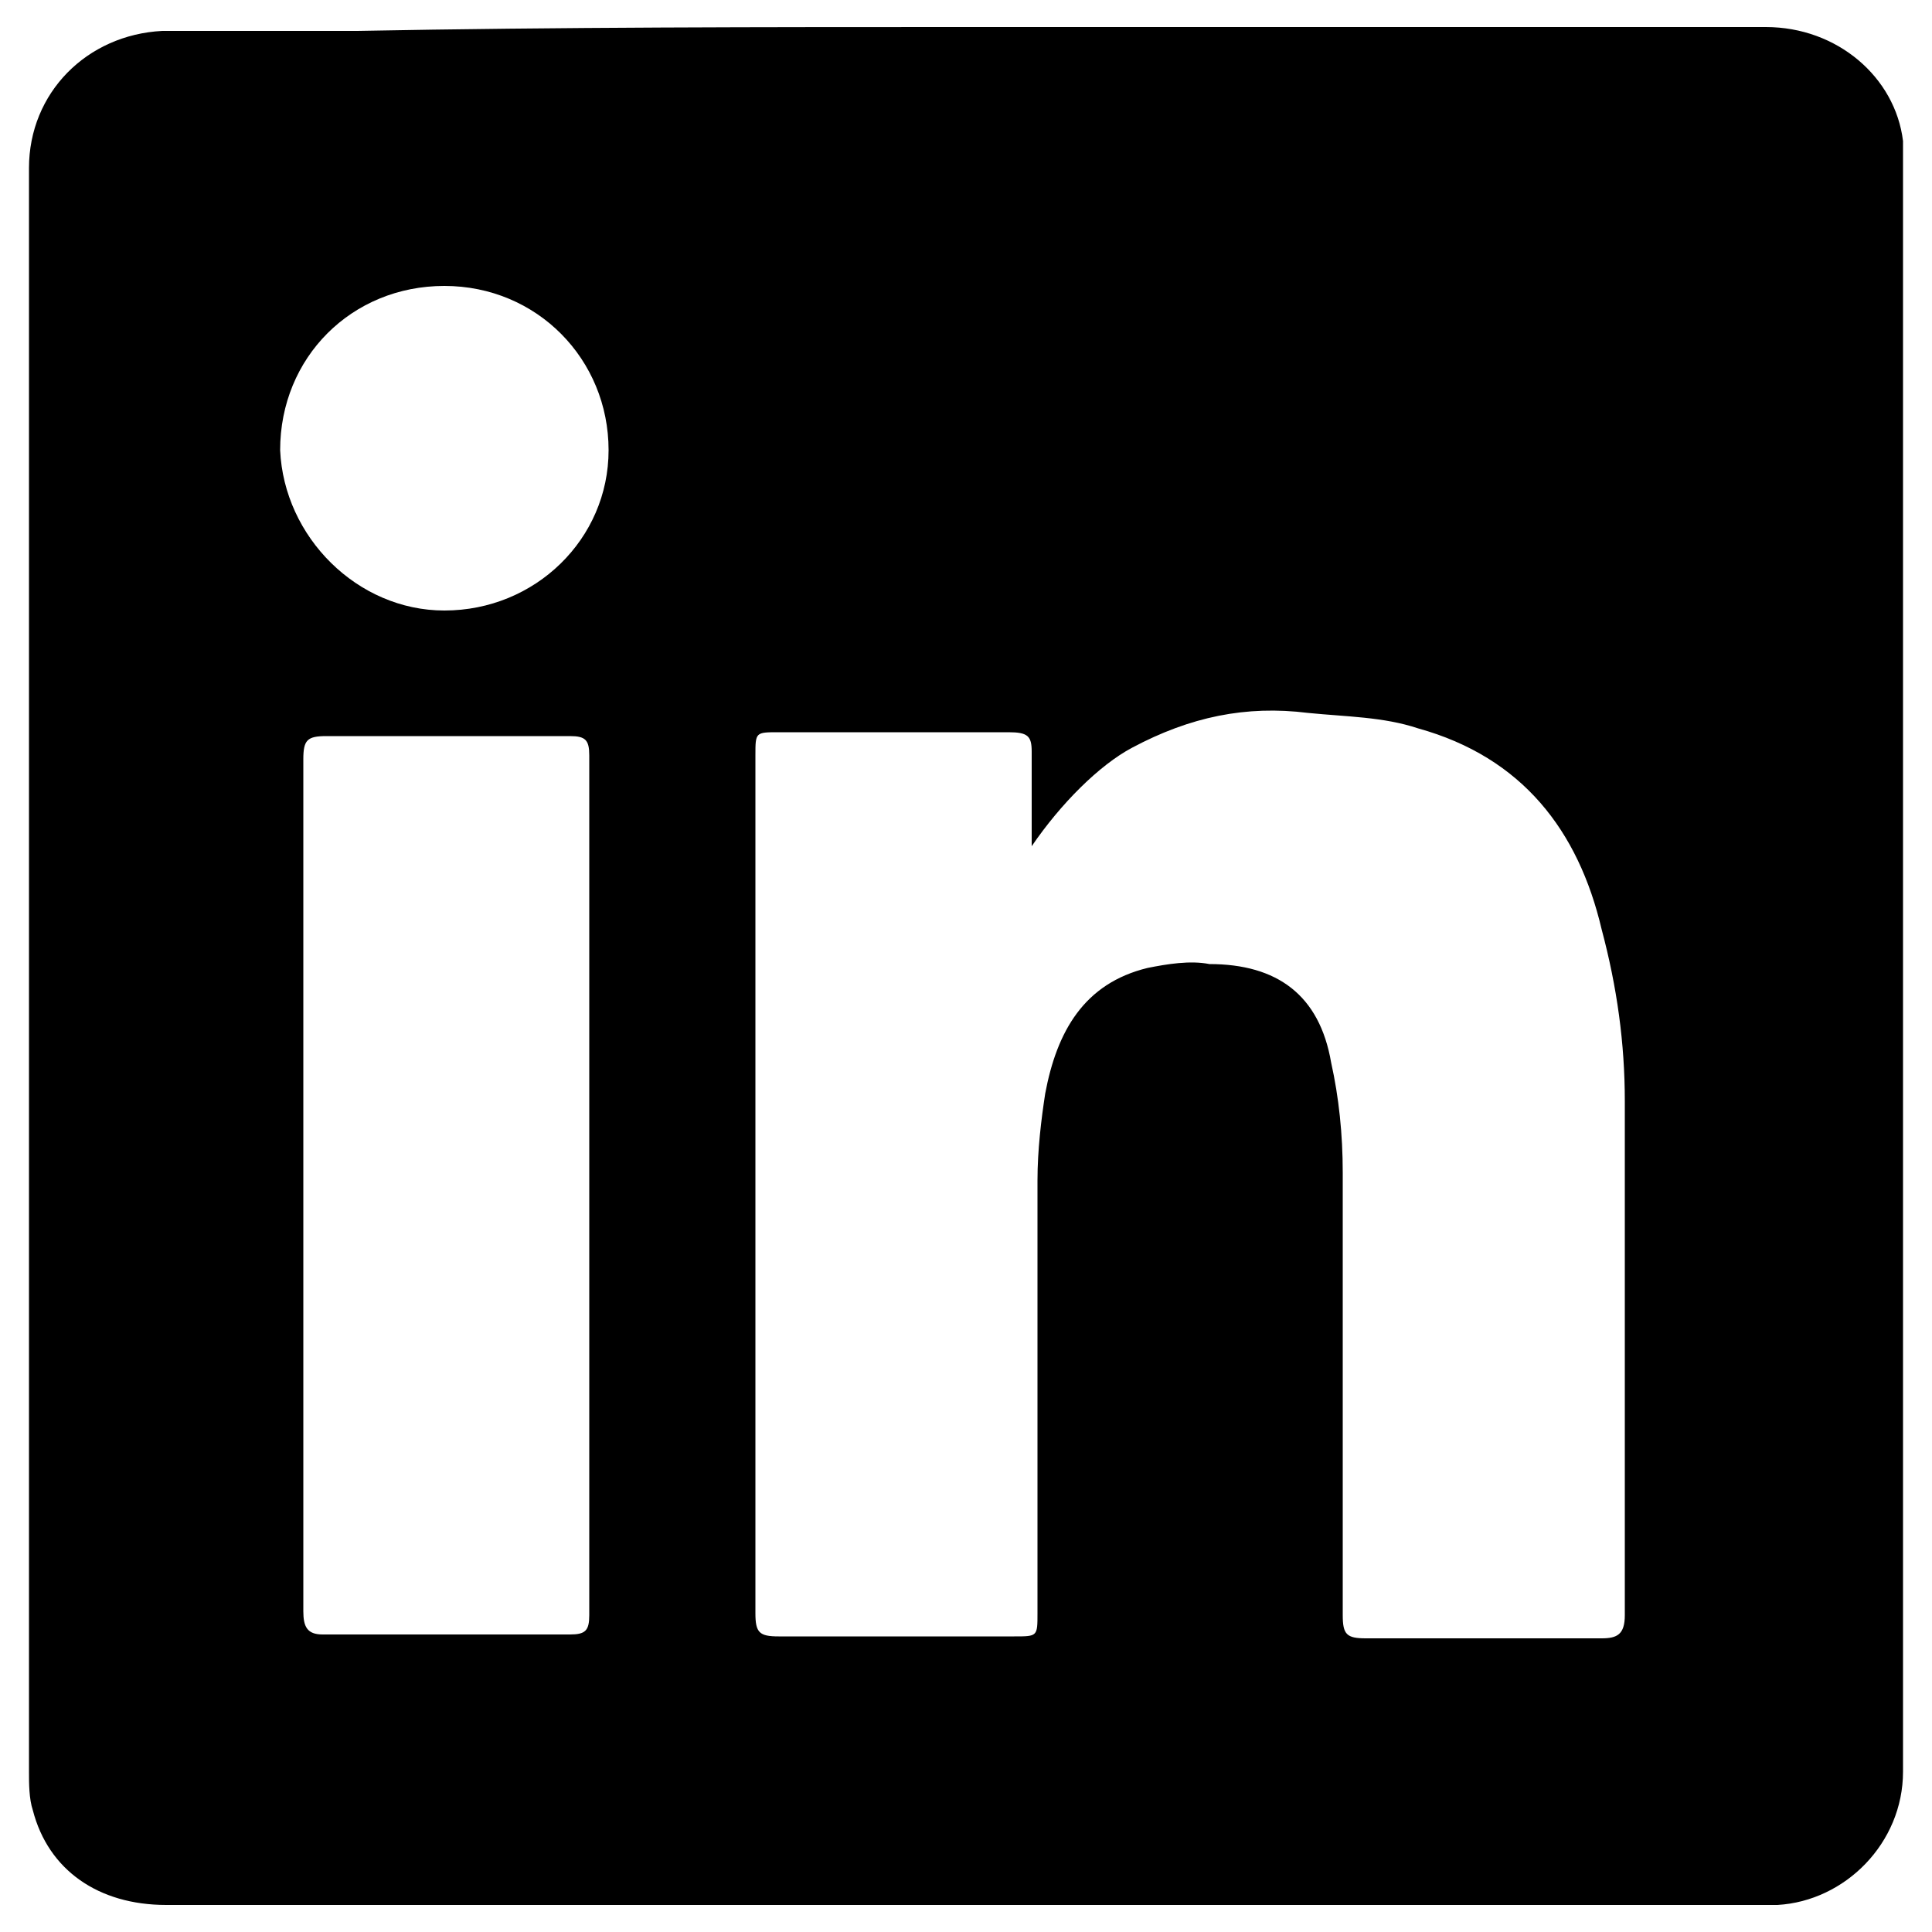
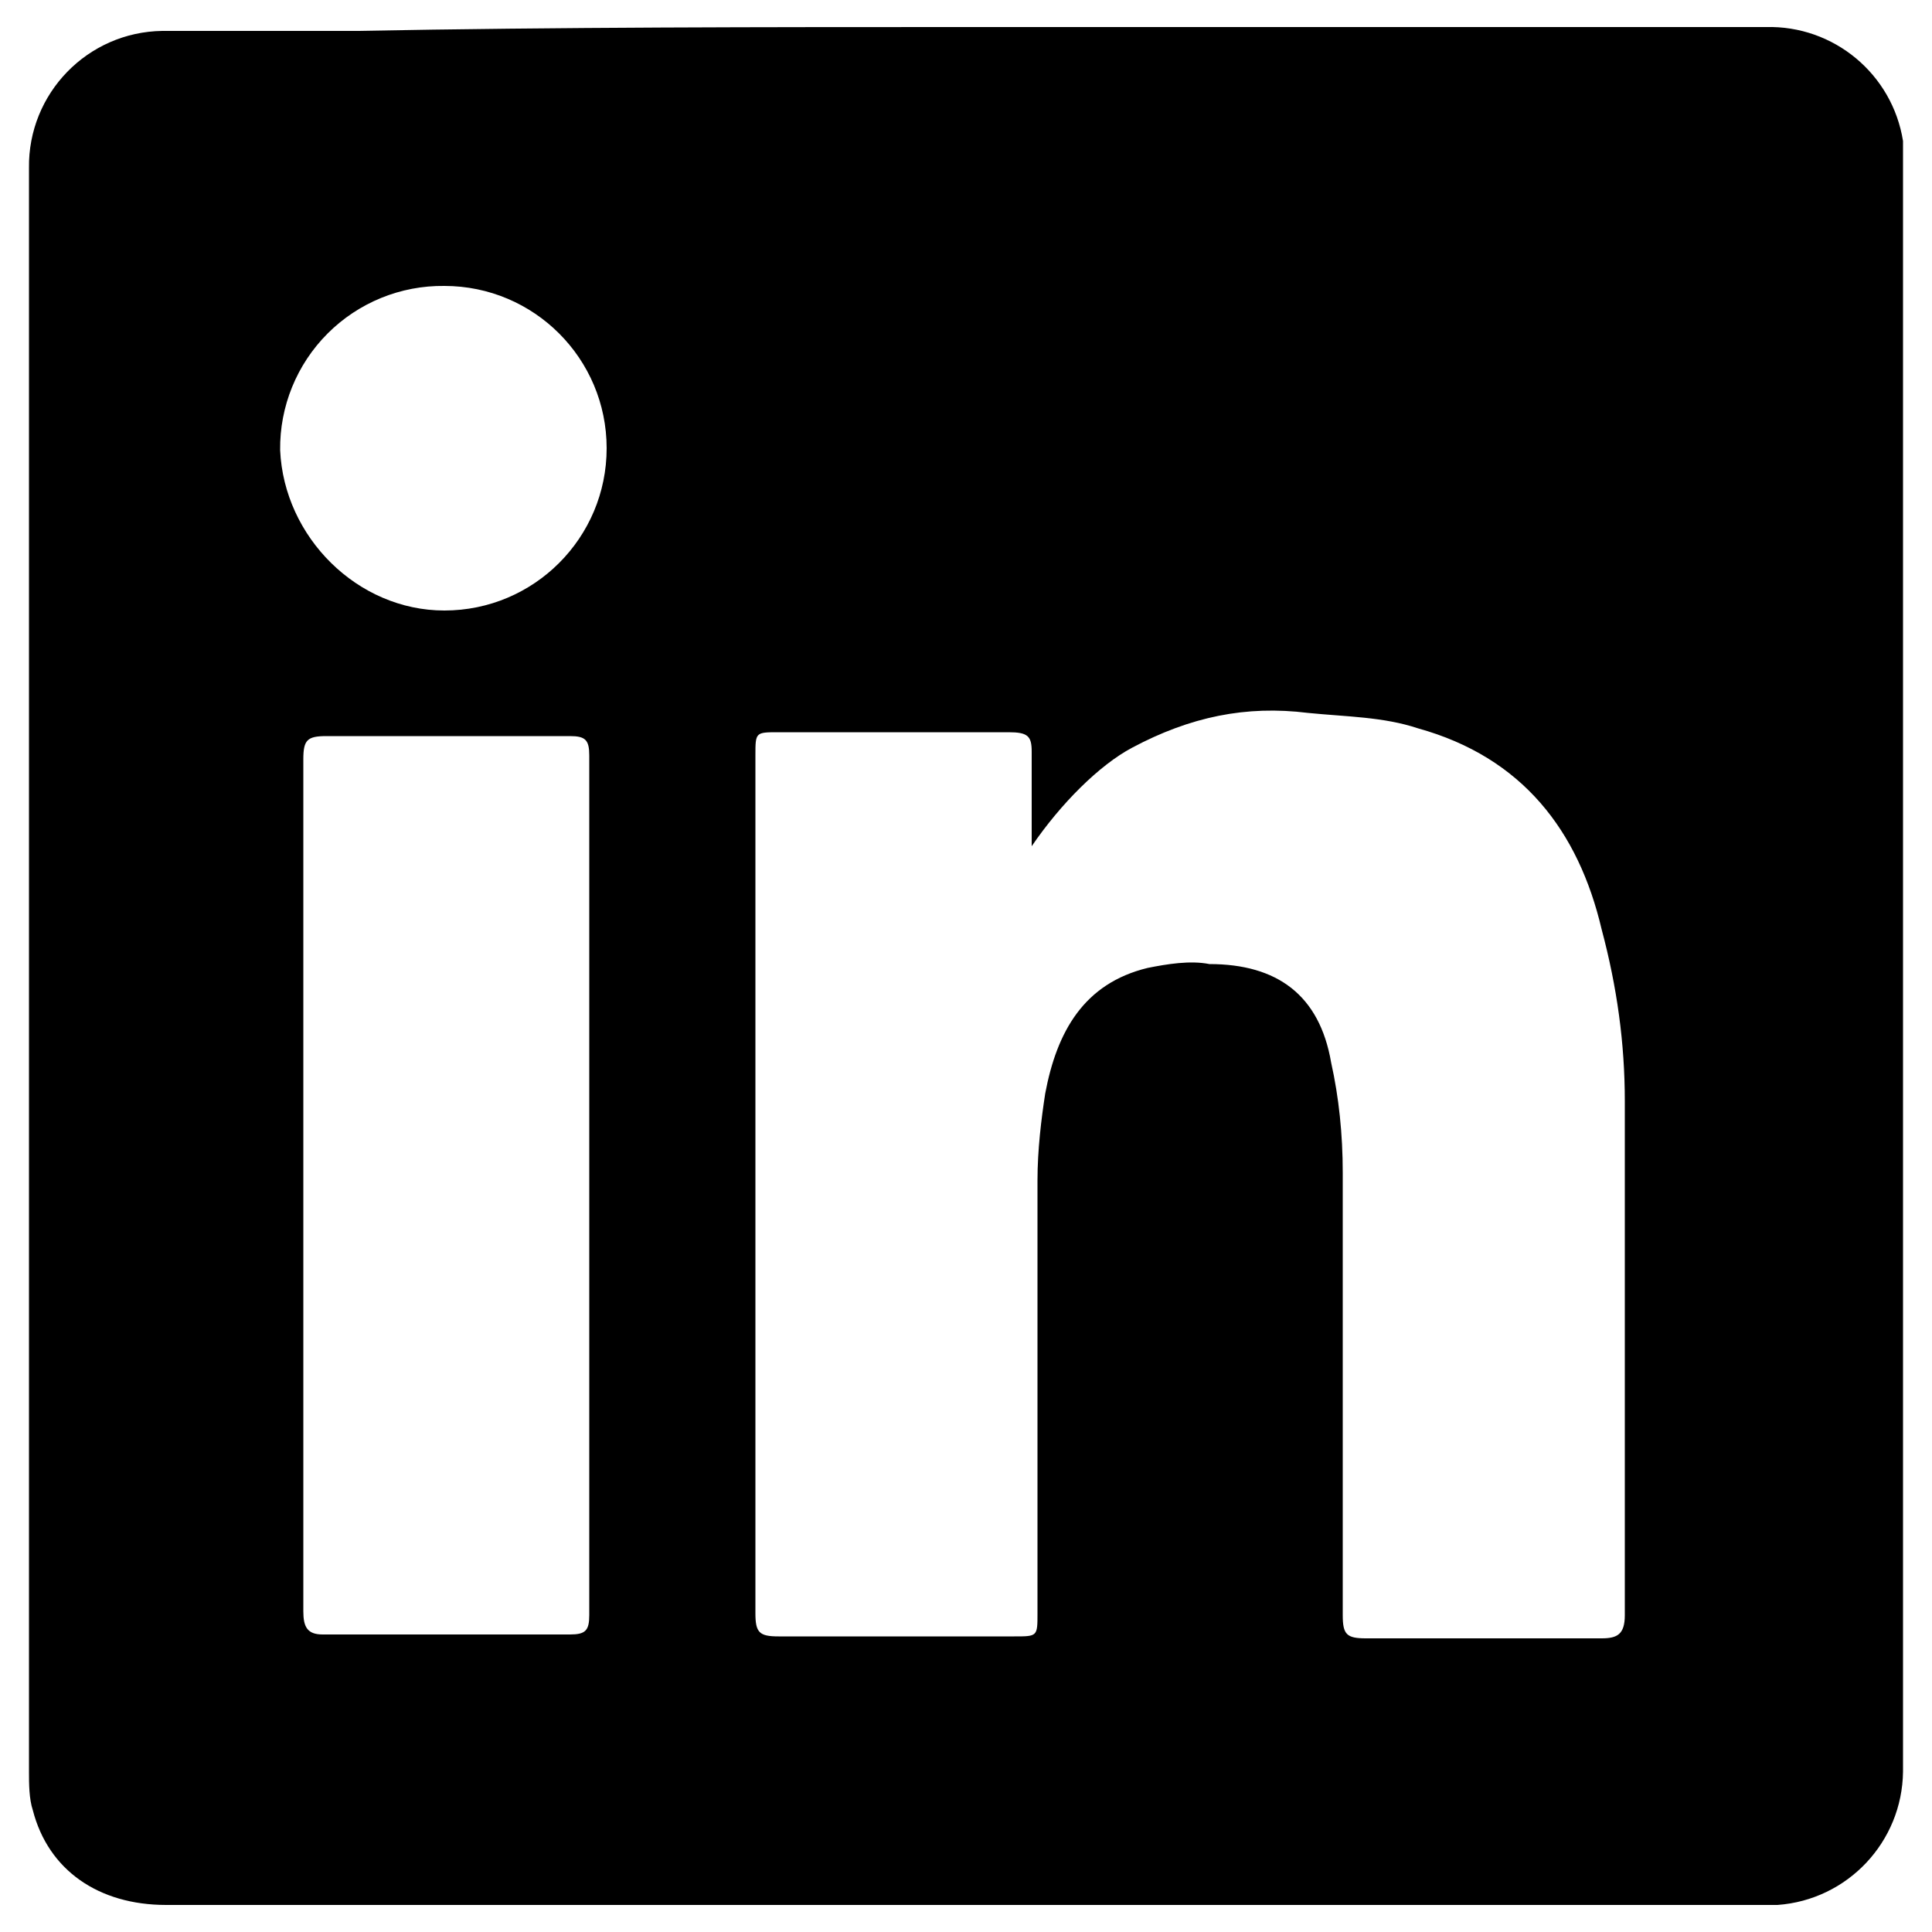
- <svg xmlns="http://www.w3.org/2000/svg" version="1.1" id="Laag_1" x="0px" y="0px" viewBox="0 0 100 100" style="enable-background:new 0 0 100 100;" xml:space="preserve">
-   <path d="M50,1.4h41.4c3.7,0,6.7,2.6,7.1,5.9v1v83.4c0,3.7-3,6.7-6.5,6.9h-0.8H8.6c-3.5,0-6.1-1.8-6.9-4.9c-0.2-0.6-0.2-1.4-0.2-2  v-83c0-3.9,3-6.9,6.9-7.1h10.1C28.9,1.4,39.6,1.4,50,1.4z M53.4,43.8v-4.9c0-0.8-0.2-1-1.2-1H40.3c-1.2,0-1.2,0-1.2,1.2v44.4  c0,1,0.2,1.2,1.2,1.2h12.2c1.2,0,1.2,0,1.2-1.2V61.1c0-1.6,0.2-3.2,0.4-4.5c0.6-3.2,2-5.7,5.3-6.5c1-0.2,2.2-0.4,3.2-0.2  c3.5,0,5.7,1.6,6.3,5.1c0.4,1.8,0.6,3.7,0.6,5.7v22.9c0,1,0.2,1.2,1.2,1.2h12.2c0.8,0,1.2-0.2,1.2-1.2V57c0-3-0.4-5.9-1.2-8.9  c-1.2-5.1-4.1-8.9-9.5-10.4c-1.8-0.6-3.7-0.6-5.7-0.8c-3.2-0.4-6.1,0.2-9.1,1.8C56.9,39.6,54.9,41.6,53.4,43.8z M15.7,61.1v22.3  c0,0.8,0.2,1.2,1,1.2h12.8c0.8,0,1-0.2,1-1V39.1c0-0.8-0.2-1-1-1H16.9c-1,0-1.2,0.2-1.2,1.2V61.1z M23,31.6c4.7,0,8.5-3.7,8.5-8.3  c0-4.7-3.7-8.5-8.5-8.5s-8.5,3.7-8.5,8.5C14.7,27.8,18.5,31.6,23,31.6z" />
+ <svg xmlns="http://www.w3.org/2000/svg" viewBox="0 0 100 100">
+   <path d="M50 1.4h41.4a7 7 0 017.1 5.9v84.4a7 7 0 01-6.5 6.9H8.6c-3.5 0-6.1-1.8-6.9-4.9-.2-.6-.2-1.4-.2-2v-83a7 7 0 016.9-7.1h10.1c10.4-.2 21.1-.2 31.5-.2zm3.4 42.4v-4.9c0-.8-.2-1-1.2-1H40.3c-1.2 0-1.2 0-1.2 1.2v44.4c0 1 .2 1.2 1.2 1.2h12.2c1.2 0 1.2 0 1.2-1.2V61.1c0-1.6.2-3.2.4-4.5.6-3.2 2-5.7 5.3-6.5 1-.2 2.2-.4 3.2-.2 3.5 0 5.7 1.6 6.3 5.1.4 1.8.6 3.7.6 5.7v22.9c0 1 .2 1.2 1.2 1.2h12.2c.8 0 1.2-.2 1.2-1.2V57c0-3-.4-5.9-1.2-8.9-1.2-5.1-4.1-8.9-9.5-10.4-1.8-.6-3.7-.6-5.7-.8-3.2-.4-6.1.2-9.1 1.8-1.7.9-3.7 2.9-5.2 5.1zM15.7 61.1v22.3c0 .8.2 1.2 1 1.2h12.8c.8 0 1-.2 1-1V39.1c0-.8-.2-1-1-1H16.9c-1 0-1.2.2-1.2 1.2v21.8zM23 31.6a8.4 8.4 0 100-16.8 8.4 8.4 0 00-8.5 8.5c.2 4.5 4 8.3 8.5 8.3z" />
</svg>
